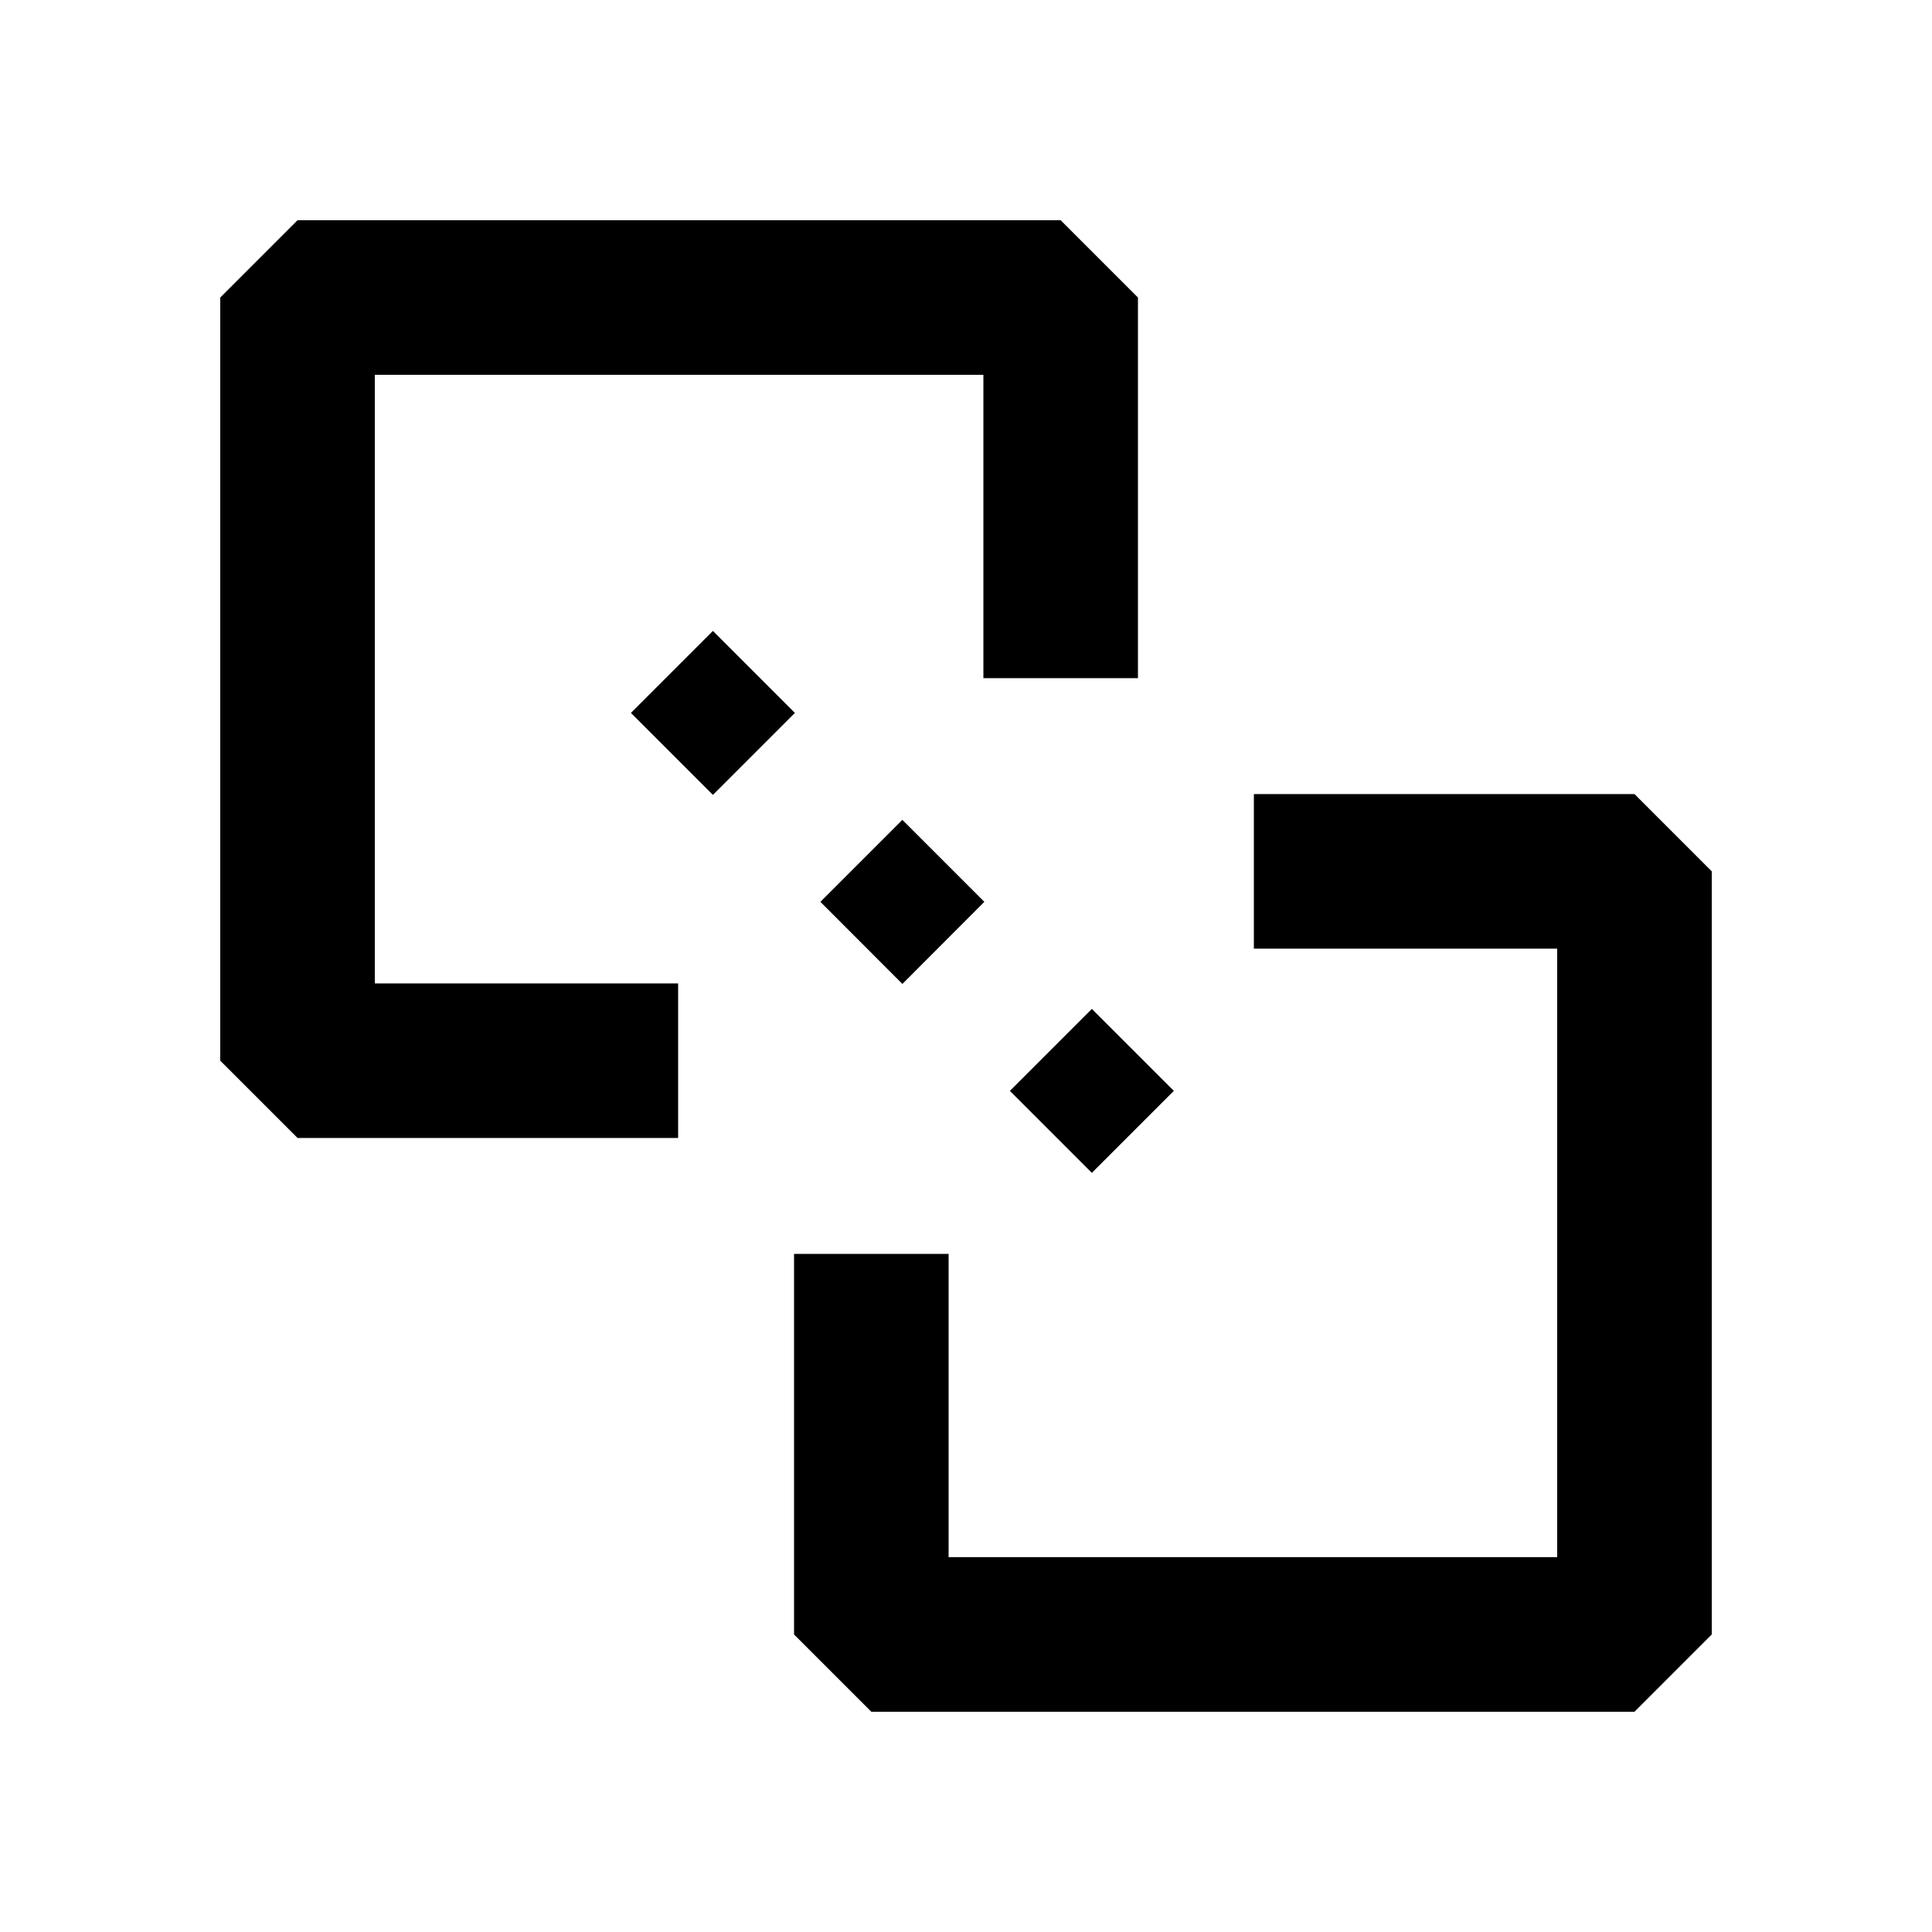
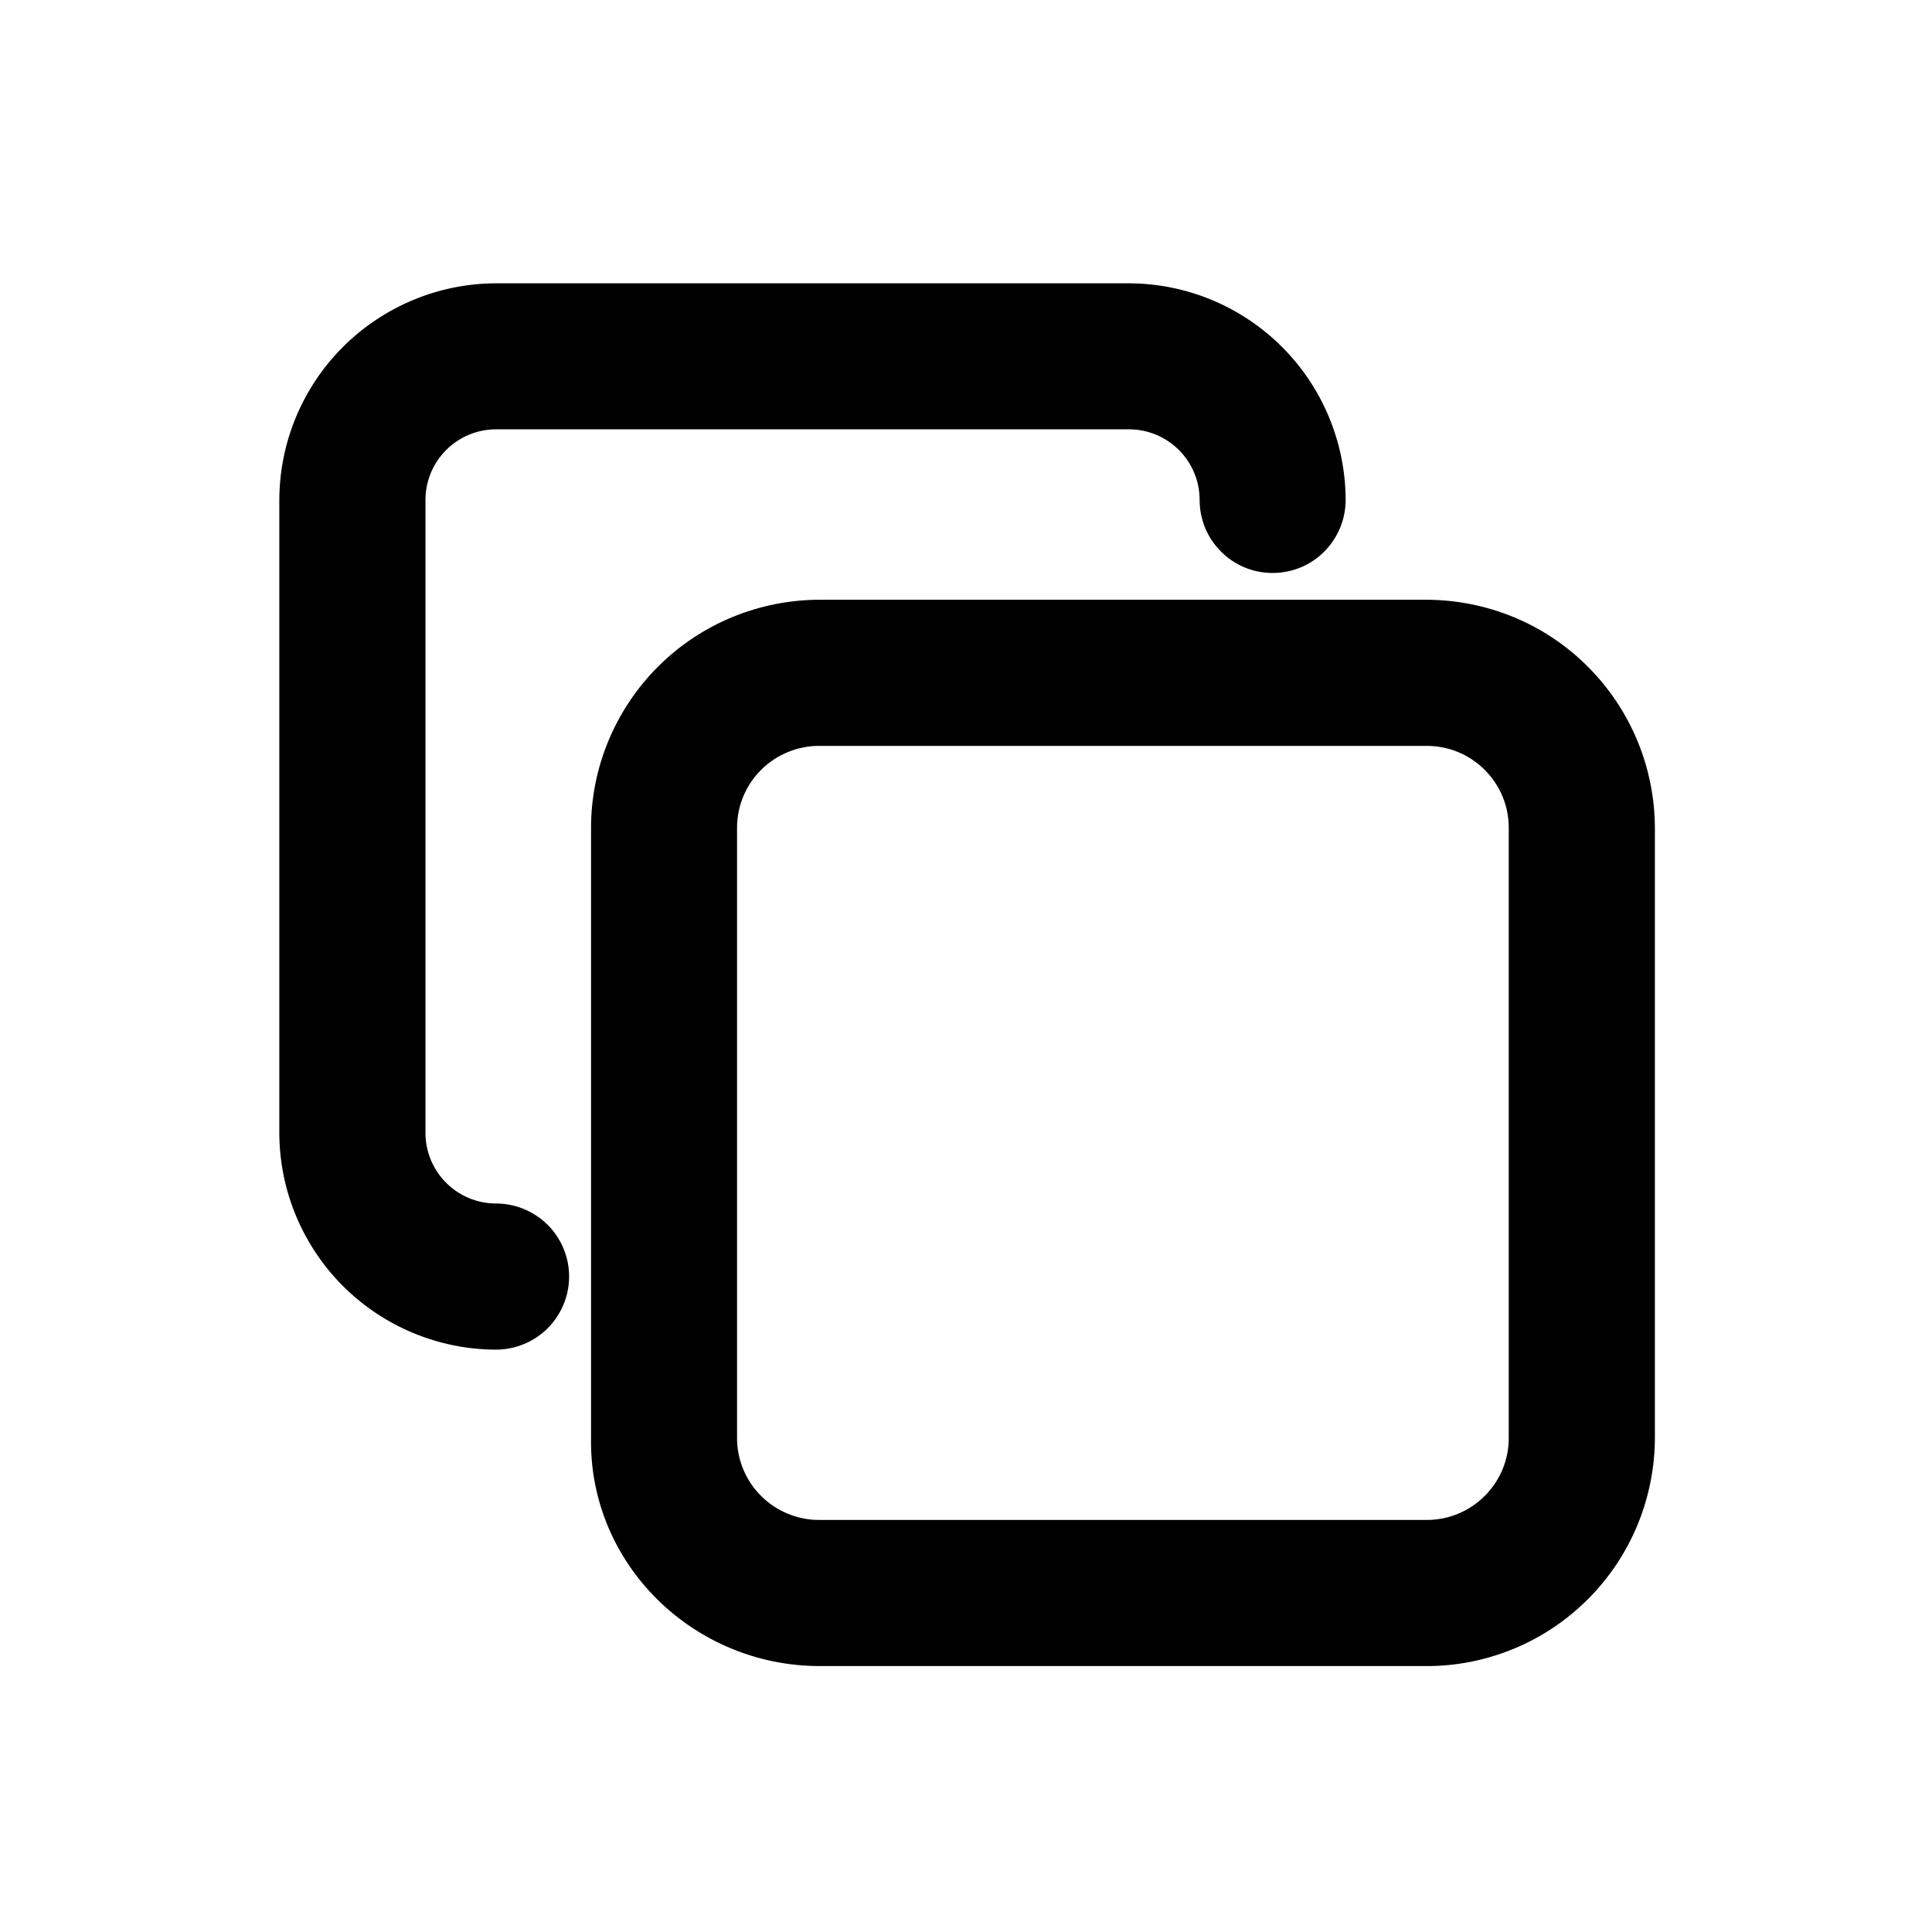
<svg xmlns="http://www.w3.org/2000/svg" width="14" height="14" viewBox="0 0 14 14" fill="none">
-   <g>
-     <path d="M11.844 12.404H6.314L5.754 11.844V9.086H6.874V11.284H11.284V6.874H9.086V5.754H11.844L12.404 6.314V11.844L11.844 12.404Z" fill="currentColor" />
-     <path d="M4.572 5.166L5.166 4.572L5.76 5.166L5.166 5.76L4.572 5.166ZM5.945 6.535L6.539 5.941L7.133 6.535L6.539 7.13L5.945 6.535ZM7.318 7.905L7.912 7.311L8.506 7.905L7.912 8.499L7.318 7.905Z" fill="currentColor" />
-     <path d="M4.914 8.246H2.156L1.596 7.686V2.156L2.156 1.596H7.686L8.246 2.156V4.914H7.126V2.716H2.716V7.126H4.914V8.246Z" fill="currentColor" />
-   </g>
+   <path d="M3.594 9.78C3.735 9.78 3.869 9.724 3.969 9.625C4.068 9.525 4.124 9.391 4.124 9.25C4.124 9.11 4.068 8.975 3.969 8.876C3.869 8.777 3.735 8.721 3.594 8.721C3.459 8.721 3.329 8.667 3.233 8.571C3.137 8.475 3.083 8.345 3.083 8.209V3.623C3.083 3.487 3.137 3.357 3.233 3.261C3.329 3.165 3.459 3.111 3.594 3.111H8.181C8.317 3.111 8.447 3.165 8.543 3.261C8.639 3.357 8.693 3.487 8.693 3.623C8.693 3.763 8.748 3.898 8.848 3.997C8.947 4.097 9.081 4.152 9.222 4.152C9.362 4.152 9.497 4.097 9.596 3.997C9.695 3.898 9.751 3.763 9.751 3.623C9.75 3.207 9.584 2.808 9.29 2.514C8.996 2.22 8.597 2.054 8.181 2.053H3.594C3.178 2.054 2.78 2.22 2.485 2.514C2.191 2.808 2.025 3.207 2.024 3.623V8.209C2.025 8.626 2.191 9.024 2.485 9.319C2.78 9.613 3.178 9.779 3.594 9.78Z" fill="currentColor" />
+   <path d="M5.941 12.073H10.333C10.551 12.074 10.767 12.031 10.968 11.948C11.17 11.865 11.353 11.742 11.507 11.588C11.661 11.434 11.783 11.251 11.866 11.05C11.949 10.849 11.992 10.633 11.992 10.415V6.005C11.992 5.787 11.949 5.571 11.866 5.37C11.783 5.169 11.661 4.986 11.507 4.832C11.353 4.677 11.17 4.555 10.969 4.472C10.767 4.389 10.551 4.346 10.333 4.346H5.941C5.723 4.346 5.507 4.389 5.306 4.472C5.105 4.555 4.922 4.677 4.768 4.831C4.614 4.985 4.492 5.168 4.408 5.37C4.325 5.571 4.282 5.787 4.283 6.004V10.415C4.265 11.332 5.023 12.073 5.941 12.073ZM10.333 5.405C10.412 5.404 10.491 5.419 10.564 5.449C10.637 5.479 10.703 5.523 10.759 5.579C10.815 5.635 10.859 5.701 10.889 5.774C10.919 5.847 10.934 5.926 10.933 6.004V10.415C10.934 10.493 10.919 10.572 10.889 10.645C10.859 10.718 10.815 10.784 10.759 10.84C10.703 10.896 10.637 10.94 10.564 10.97C10.491 11 10.412 11.015 10.333 11.014H5.941C5.862 11.015 5.784 11 5.711 10.97C5.637 10.94 5.571 10.896 5.515 10.84C5.459 10.784 5.415 10.718 5.385 10.645C5.355 10.572 5.34 10.493 5.341 10.415V6.004C5.34 5.926 5.355 5.847 5.385 5.774C5.415 5.701 5.459 5.635 5.515 5.579C5.571 5.523 5.637 5.479 5.711 5.449C5.784 5.419 5.862 5.404 5.941 5.405H10.333Z" fill="currentColor" />
</svg>
